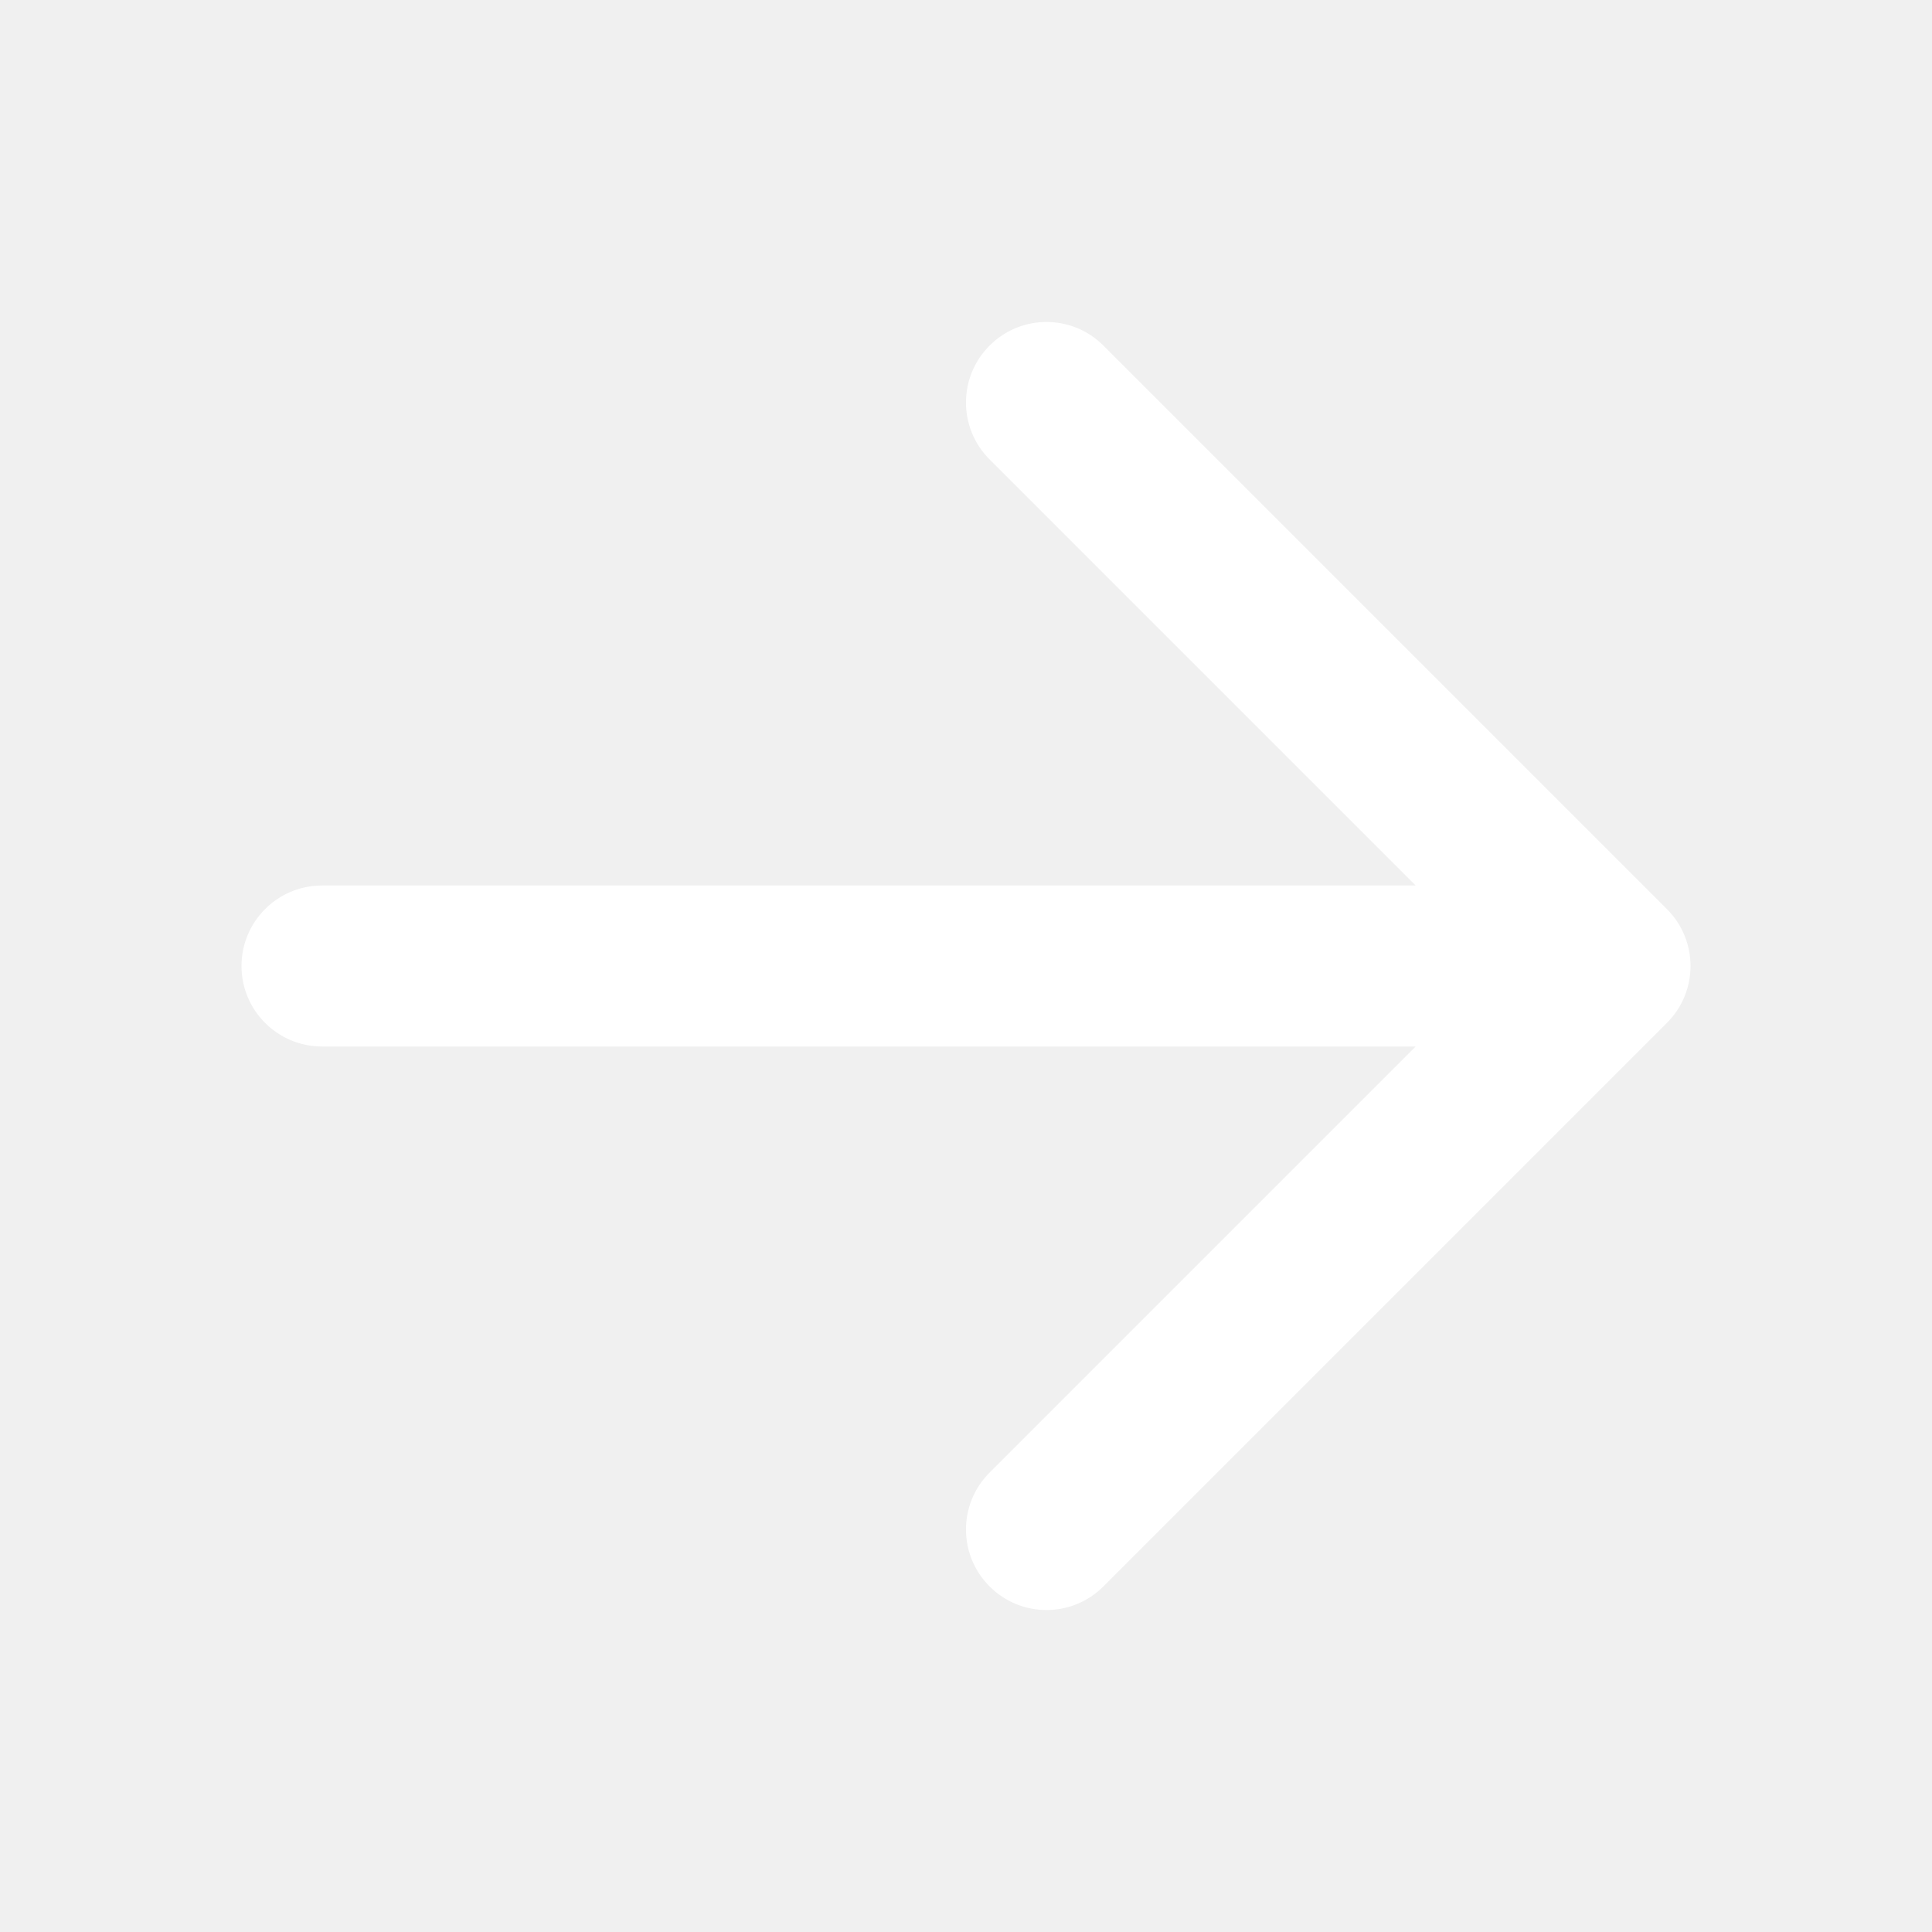
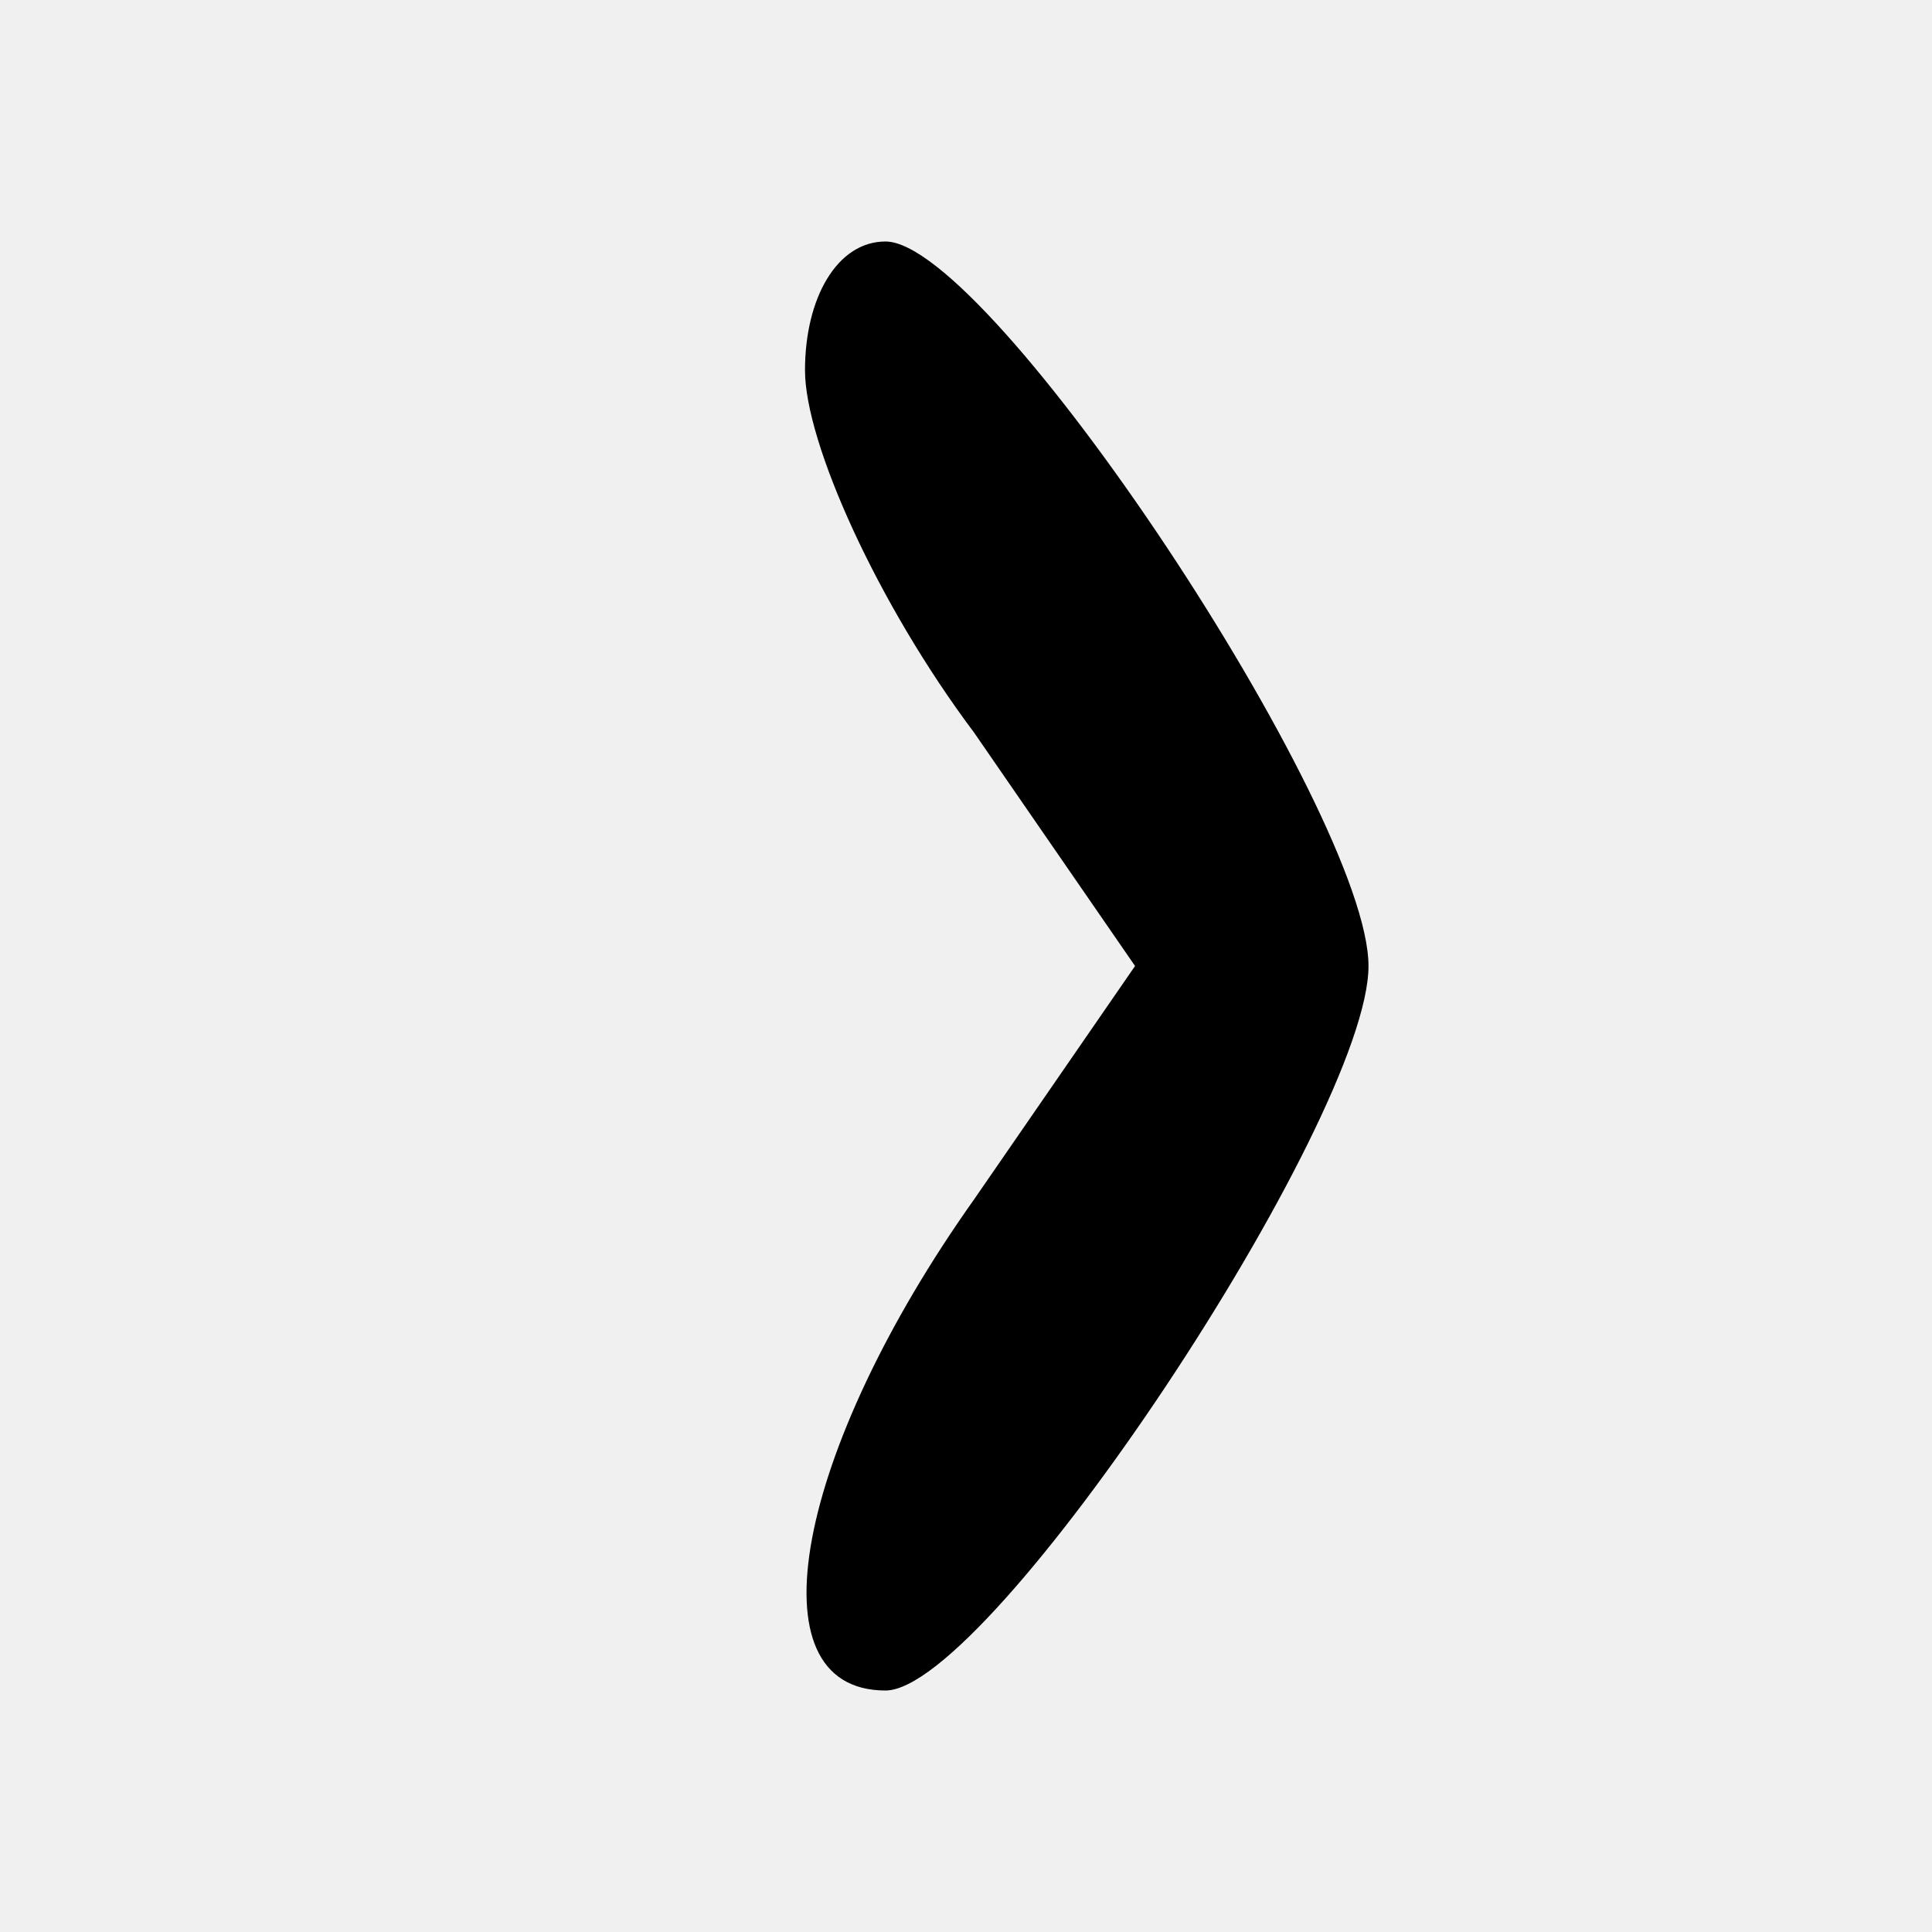
- <svg xmlns="http://www.w3.org/2000/svg" width="800px" height="800px" viewBox="0 0 24 24" fill="none">
-   <path fill-rule="evenodd" clip-rule="evenodd" d="M12.293 4.293C12.683 3.902 13.317 3.902 13.707 4.293L20.707 11.293C21.098 11.683 21.098 12.317 20.707 12.707L13.707 19.707C13.317 20.098 12.683 20.098 12.293 19.707C11.902 19.317 11.902 18.683 12.293 18.293L17.586 13H4C3.448 13 3 12.552 3 12C3 11.448 3.448 11 4 11H17.586L12.293 5.707C11.902 5.317 11.902 4.683 12.293 4.293Z" fill="white" />
+ <svg xmlns="http://www.w3.org/2000/svg" version="1.0" width="24pt" height="24pt" viewBox="0 0 24 24" preserveAspectRatio="xMidYMid meet">
+   <g transform="translate(0,24) scale(0.1,-0.1)" fill="#000000" stroke="none">
+     <path d="M100 194 c0 -9 9 -29 21 -45 l20 -29 -20 -29 c-22 -31 -28 -61 -11 -61 13 0 60 71 60 90 0 19 -47 90 -60 90 -6 0 -10 -7 -10 -16z" />
+   </g>
</svg>
